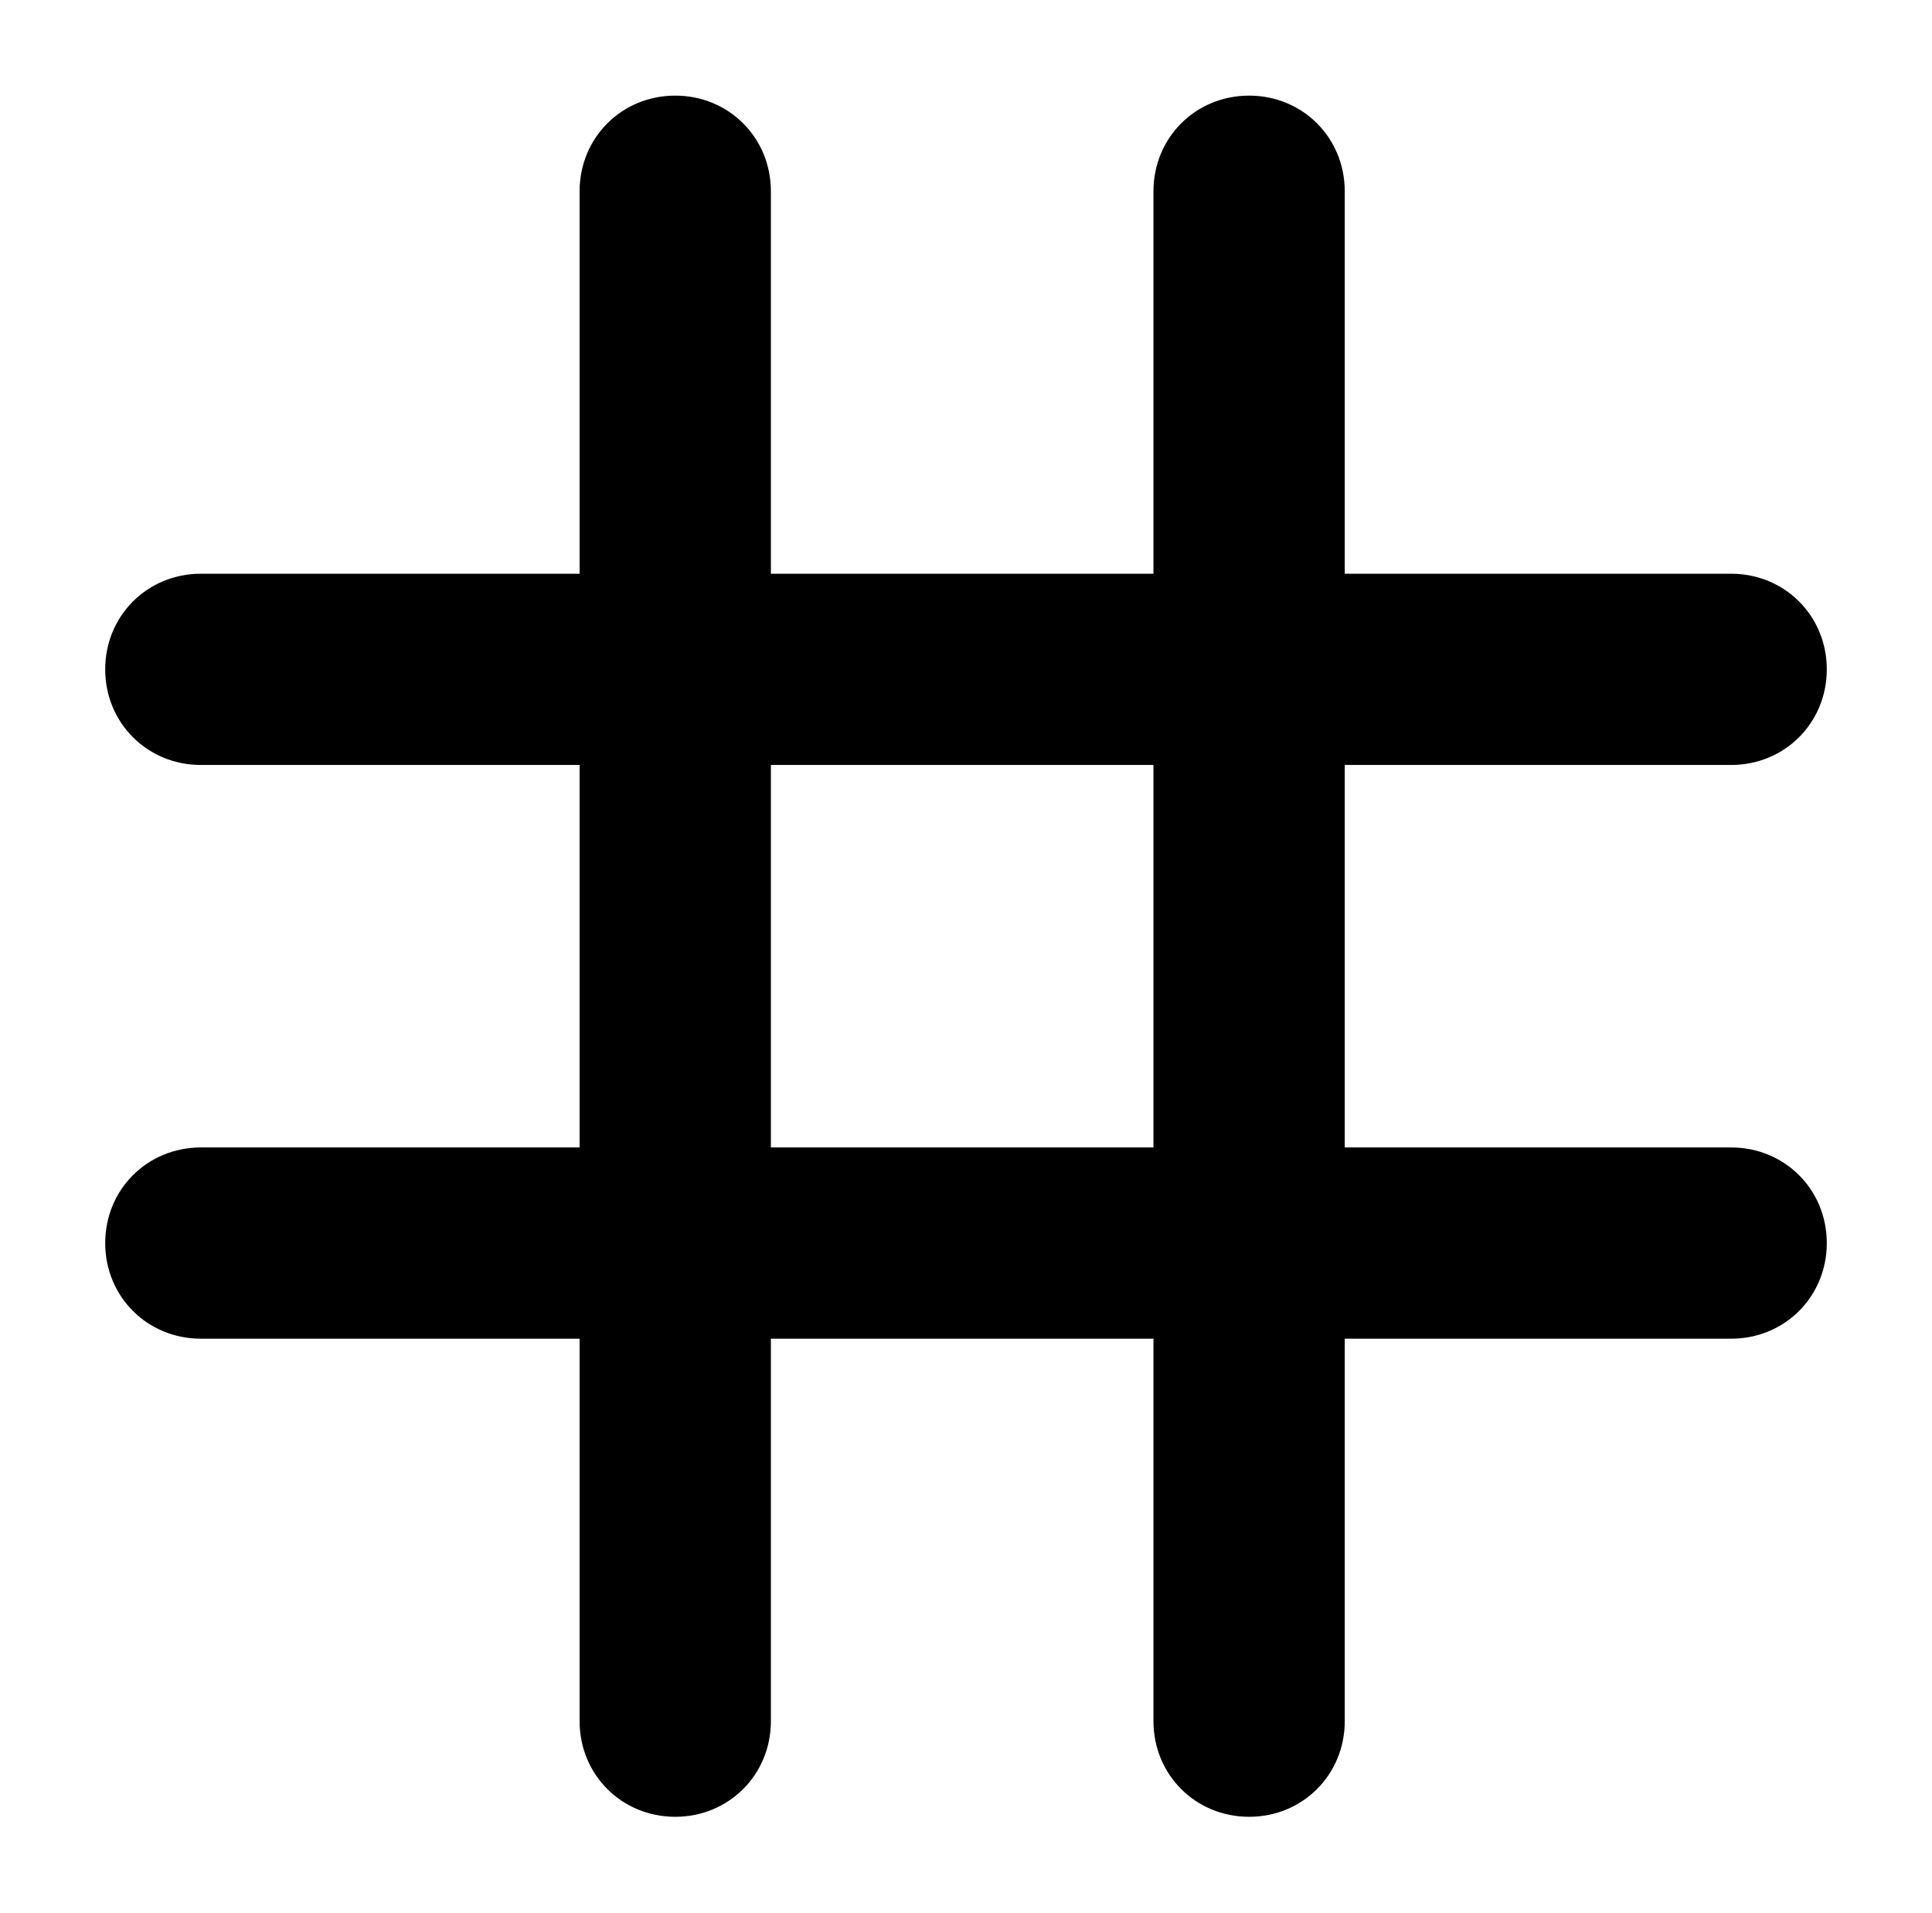
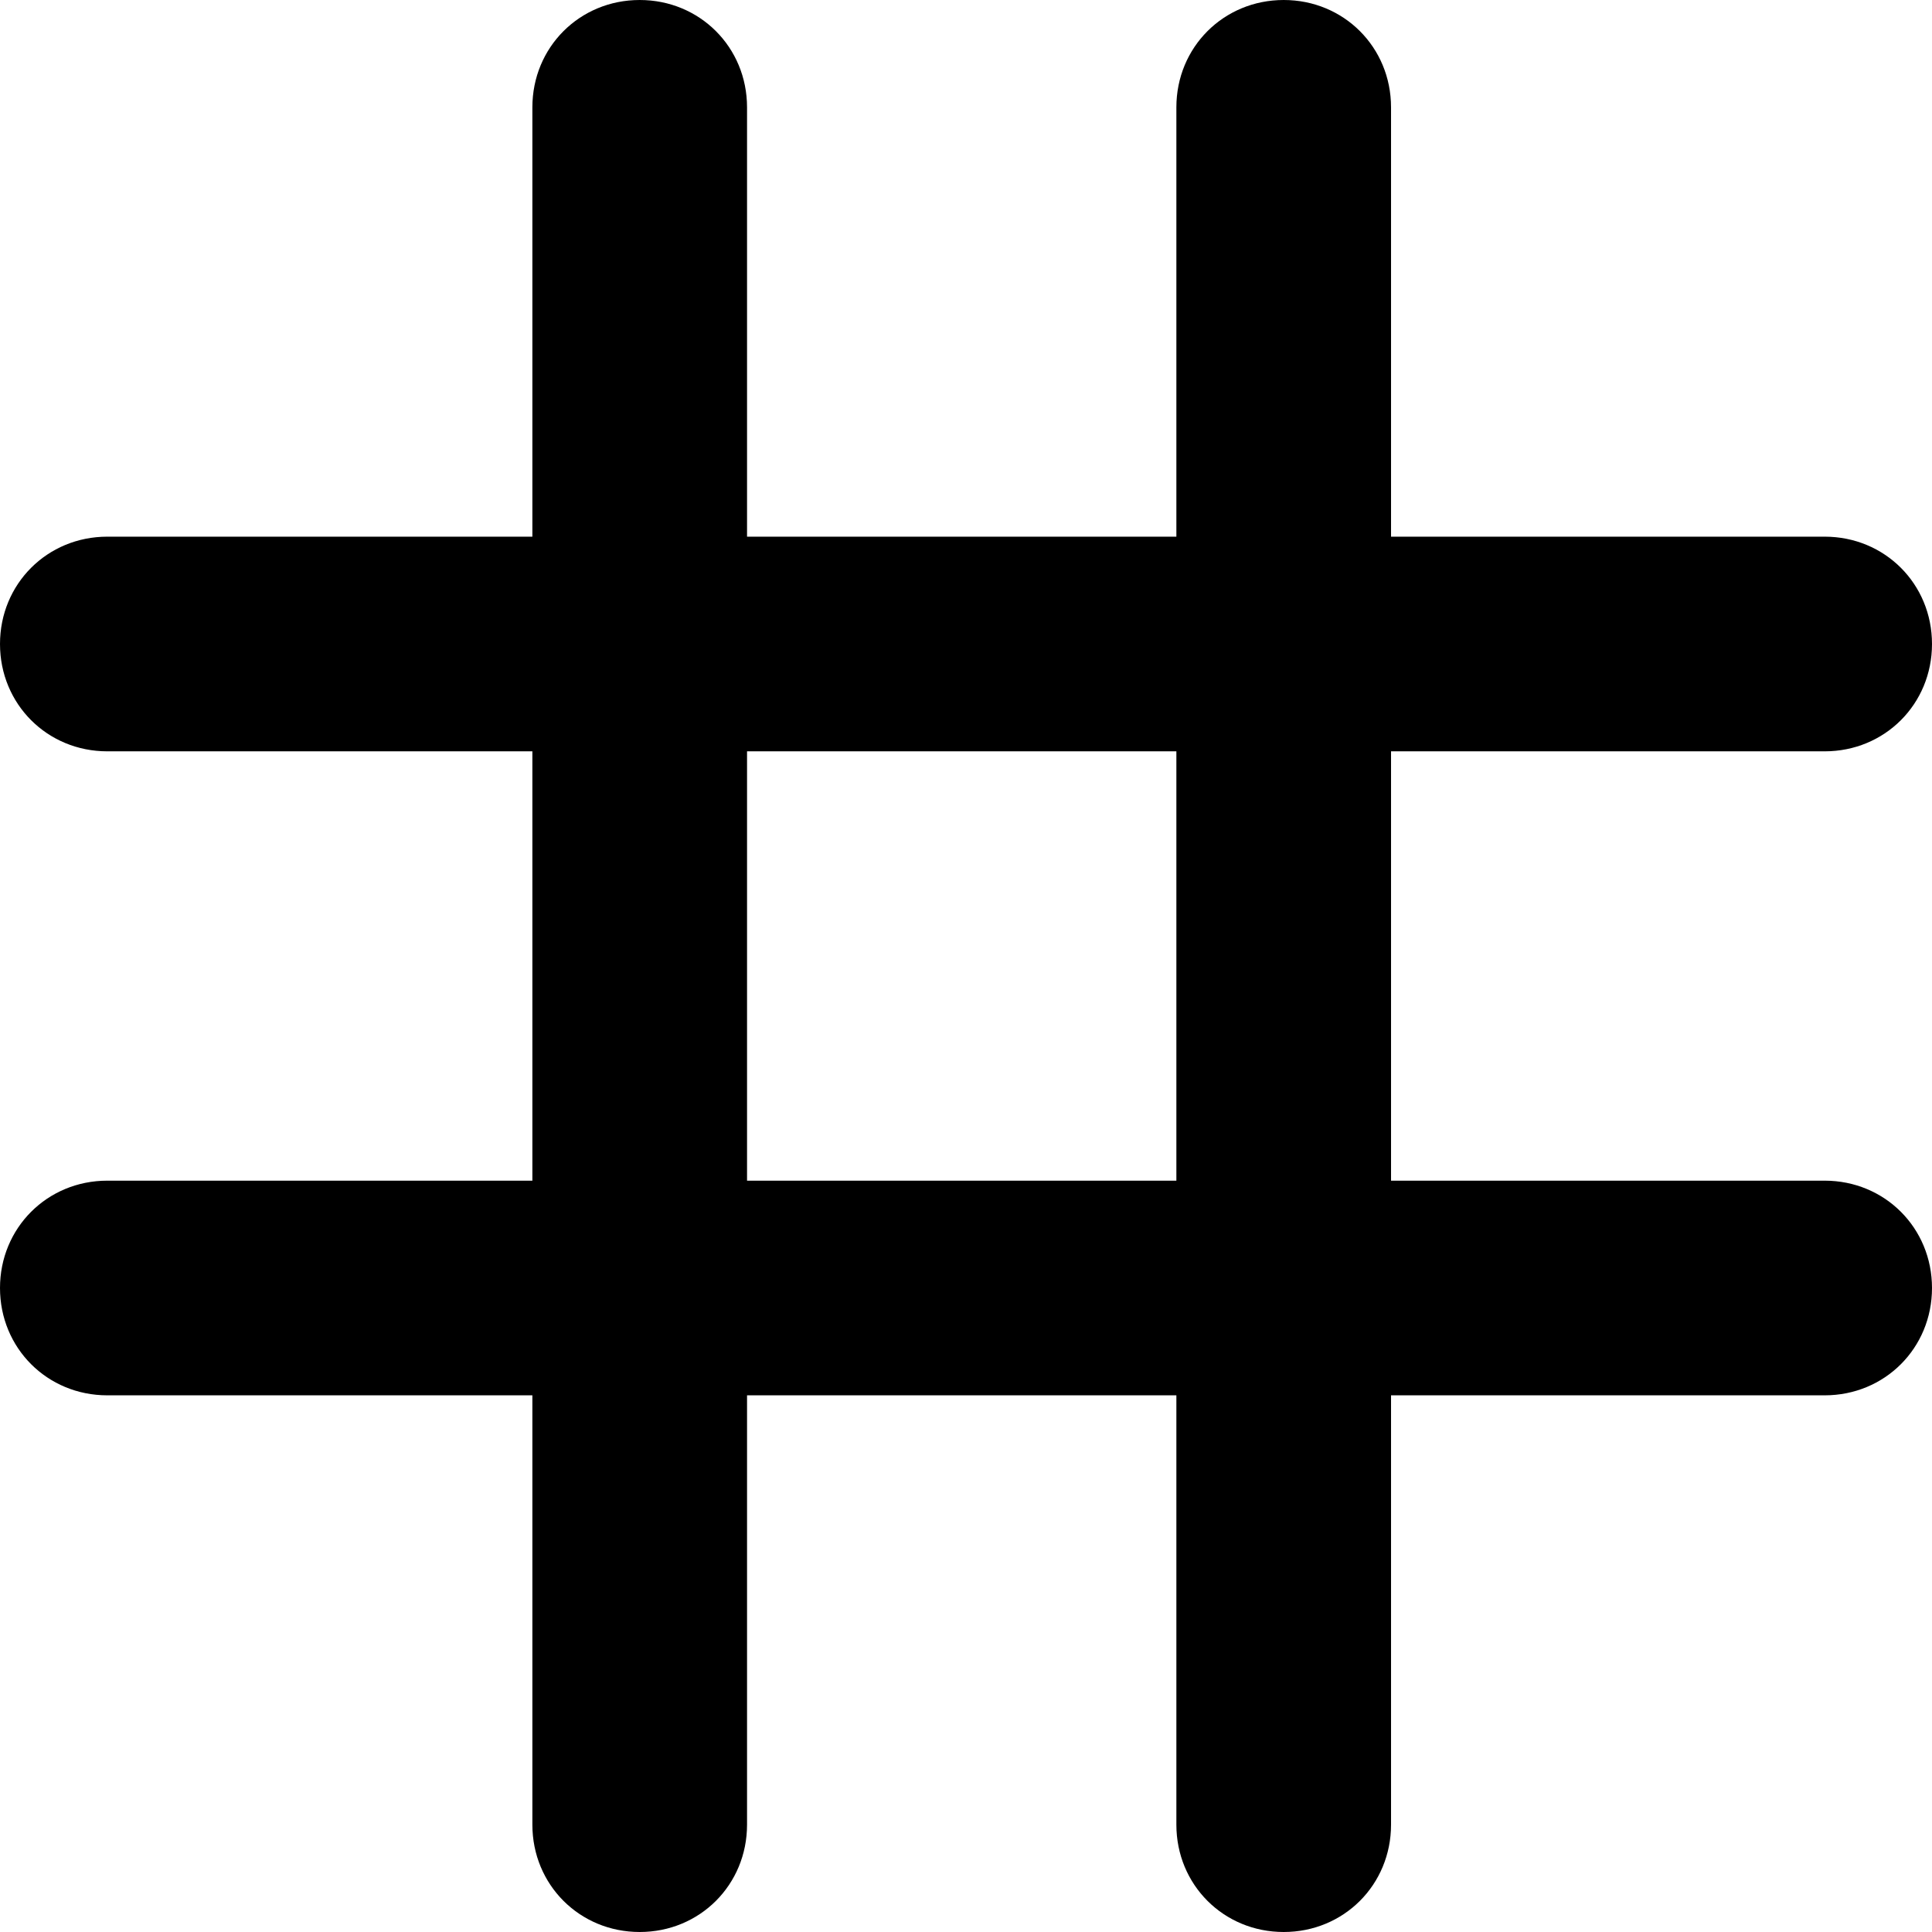
- <svg xmlns="http://www.w3.org/2000/svg" version="1.1" viewBox="-10 0 1010 1000" id="svg1">
+ <svg xmlns="http://www.w3.org/2000/svg" version="1.1" viewBox="0 0 900 900" id="svg1" width="900" height="900">
  <defs id="defs1" />
-   <path fill="currentColor" d="M 393,400 V 600 H 593 V 400 Z M 293,900 V 700 H 95 C 67,700 45,678 45,650 45,622 67,600 95,600 H 293 V 400 H 95 C 67,400 45,378 45,350 45,322 67,300 95,300 H 293 V 100 c 0,-28 22,-50 50,-50 28,0 50,22 50,50 V 300 H 593 V 100 c 0,-28 22,-50 50,-50 28,0 50,22 50,50 v 200 h 202 c 28,0 50,22 50,50 0,28 -22,50 -50,50 H 693 v 200 h 202 c 28,0 50,22 50,50 0,28 -22,50 -50,50 H 693 v 200 c 0,28 -22,50 -50,50 -28,0 -50,-22 -50,-50 V 700 H 393 v 200 c 0,28 -22,50 -50,50 -28,0 -50,-22 -50,-50 z" id="path1" />
+   <path fill="currentColor" d="M 348,350 V 550 H 548 V 350 Z M 248,850 V 650 H 50 C 22,650 0,628 0,600 0,572 22,550 50,550 H 248 V 350 H 50 C 22,350 0,328 0,300 0,272 22,250 50,250 H 248 V 50 c 0,-28 22,-50 50,-50 28,0 50,22 50,50 V 250 H 548 V 50 c 0,-28 22,-50 50,-50 28,0 50,22 50,50 v 200 h 202 c 28,0 50,22 50,50 0,28 -22,50 -50,50 H 648 v 200 h 202 c 28,0 50,22 50,50 0,28 -22,50 -50,50 H 648 v 200 c 0,28 -22,50 -50,50 -28,0 -50,-22 -50,-50 V 650 H 348 v 200 c 0,28 -22,50 -50,50 -28,0 -50,-22 -50,-50 z" id="path1" />
</svg>
